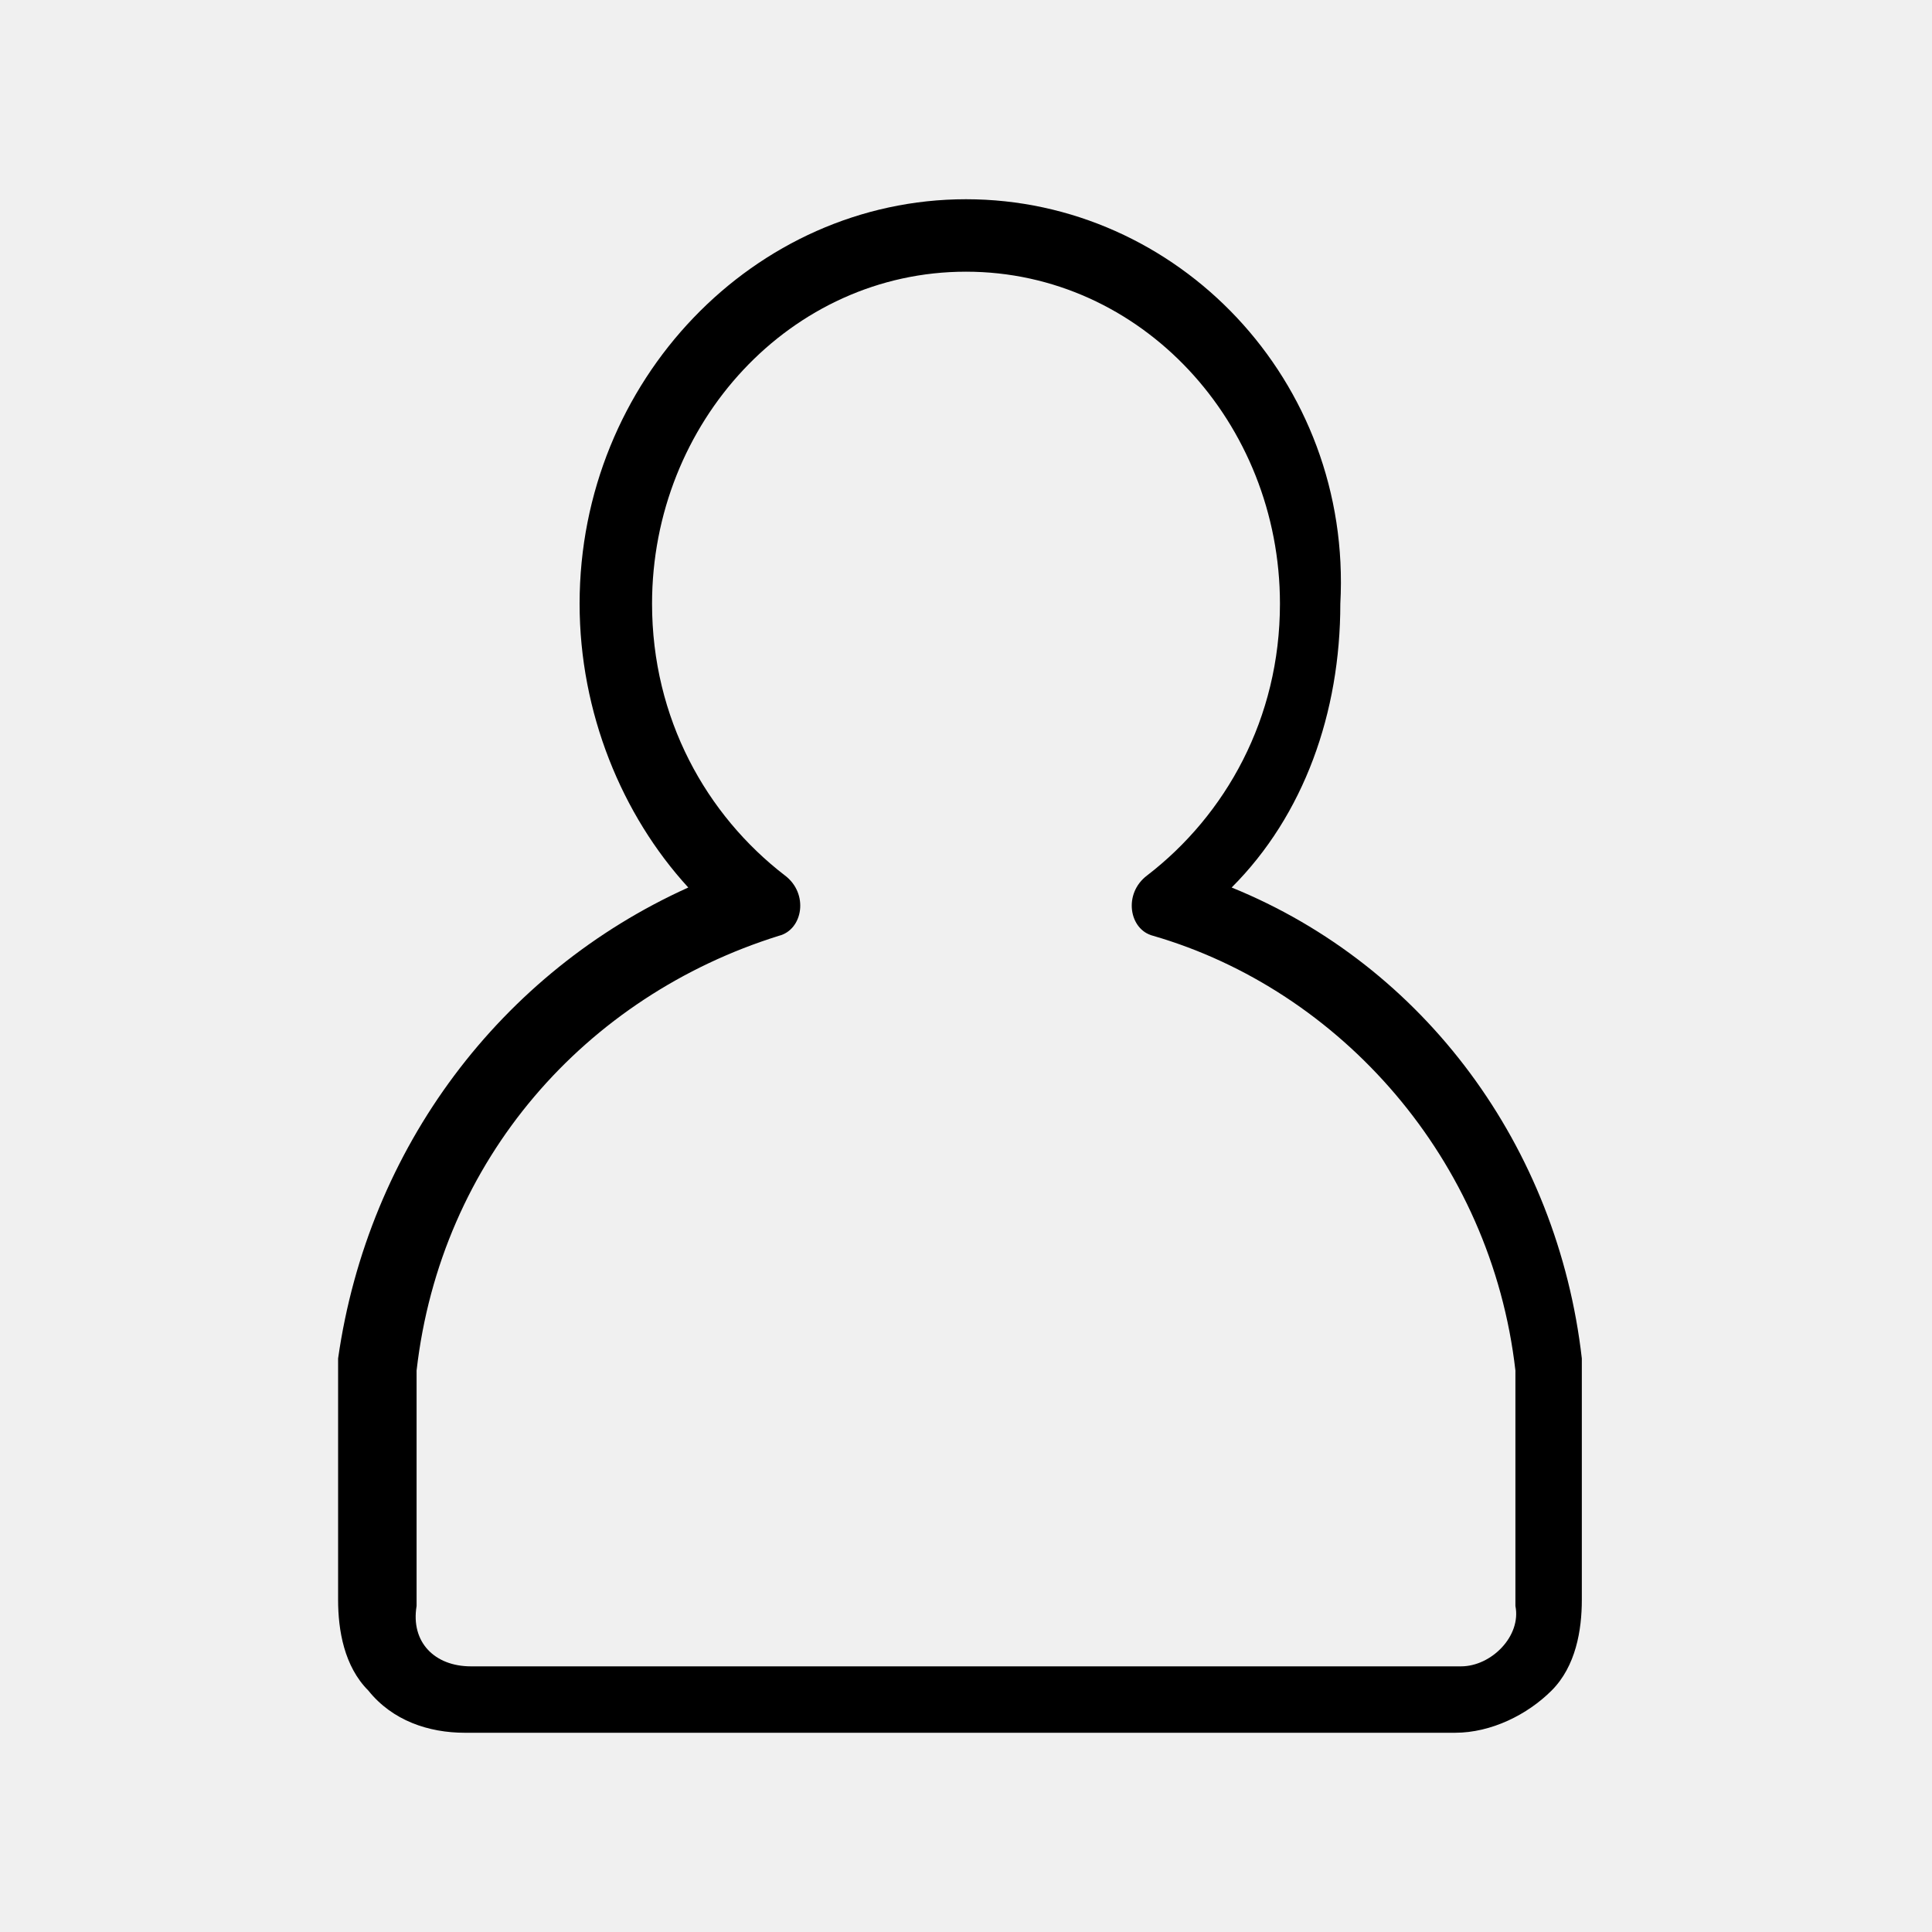
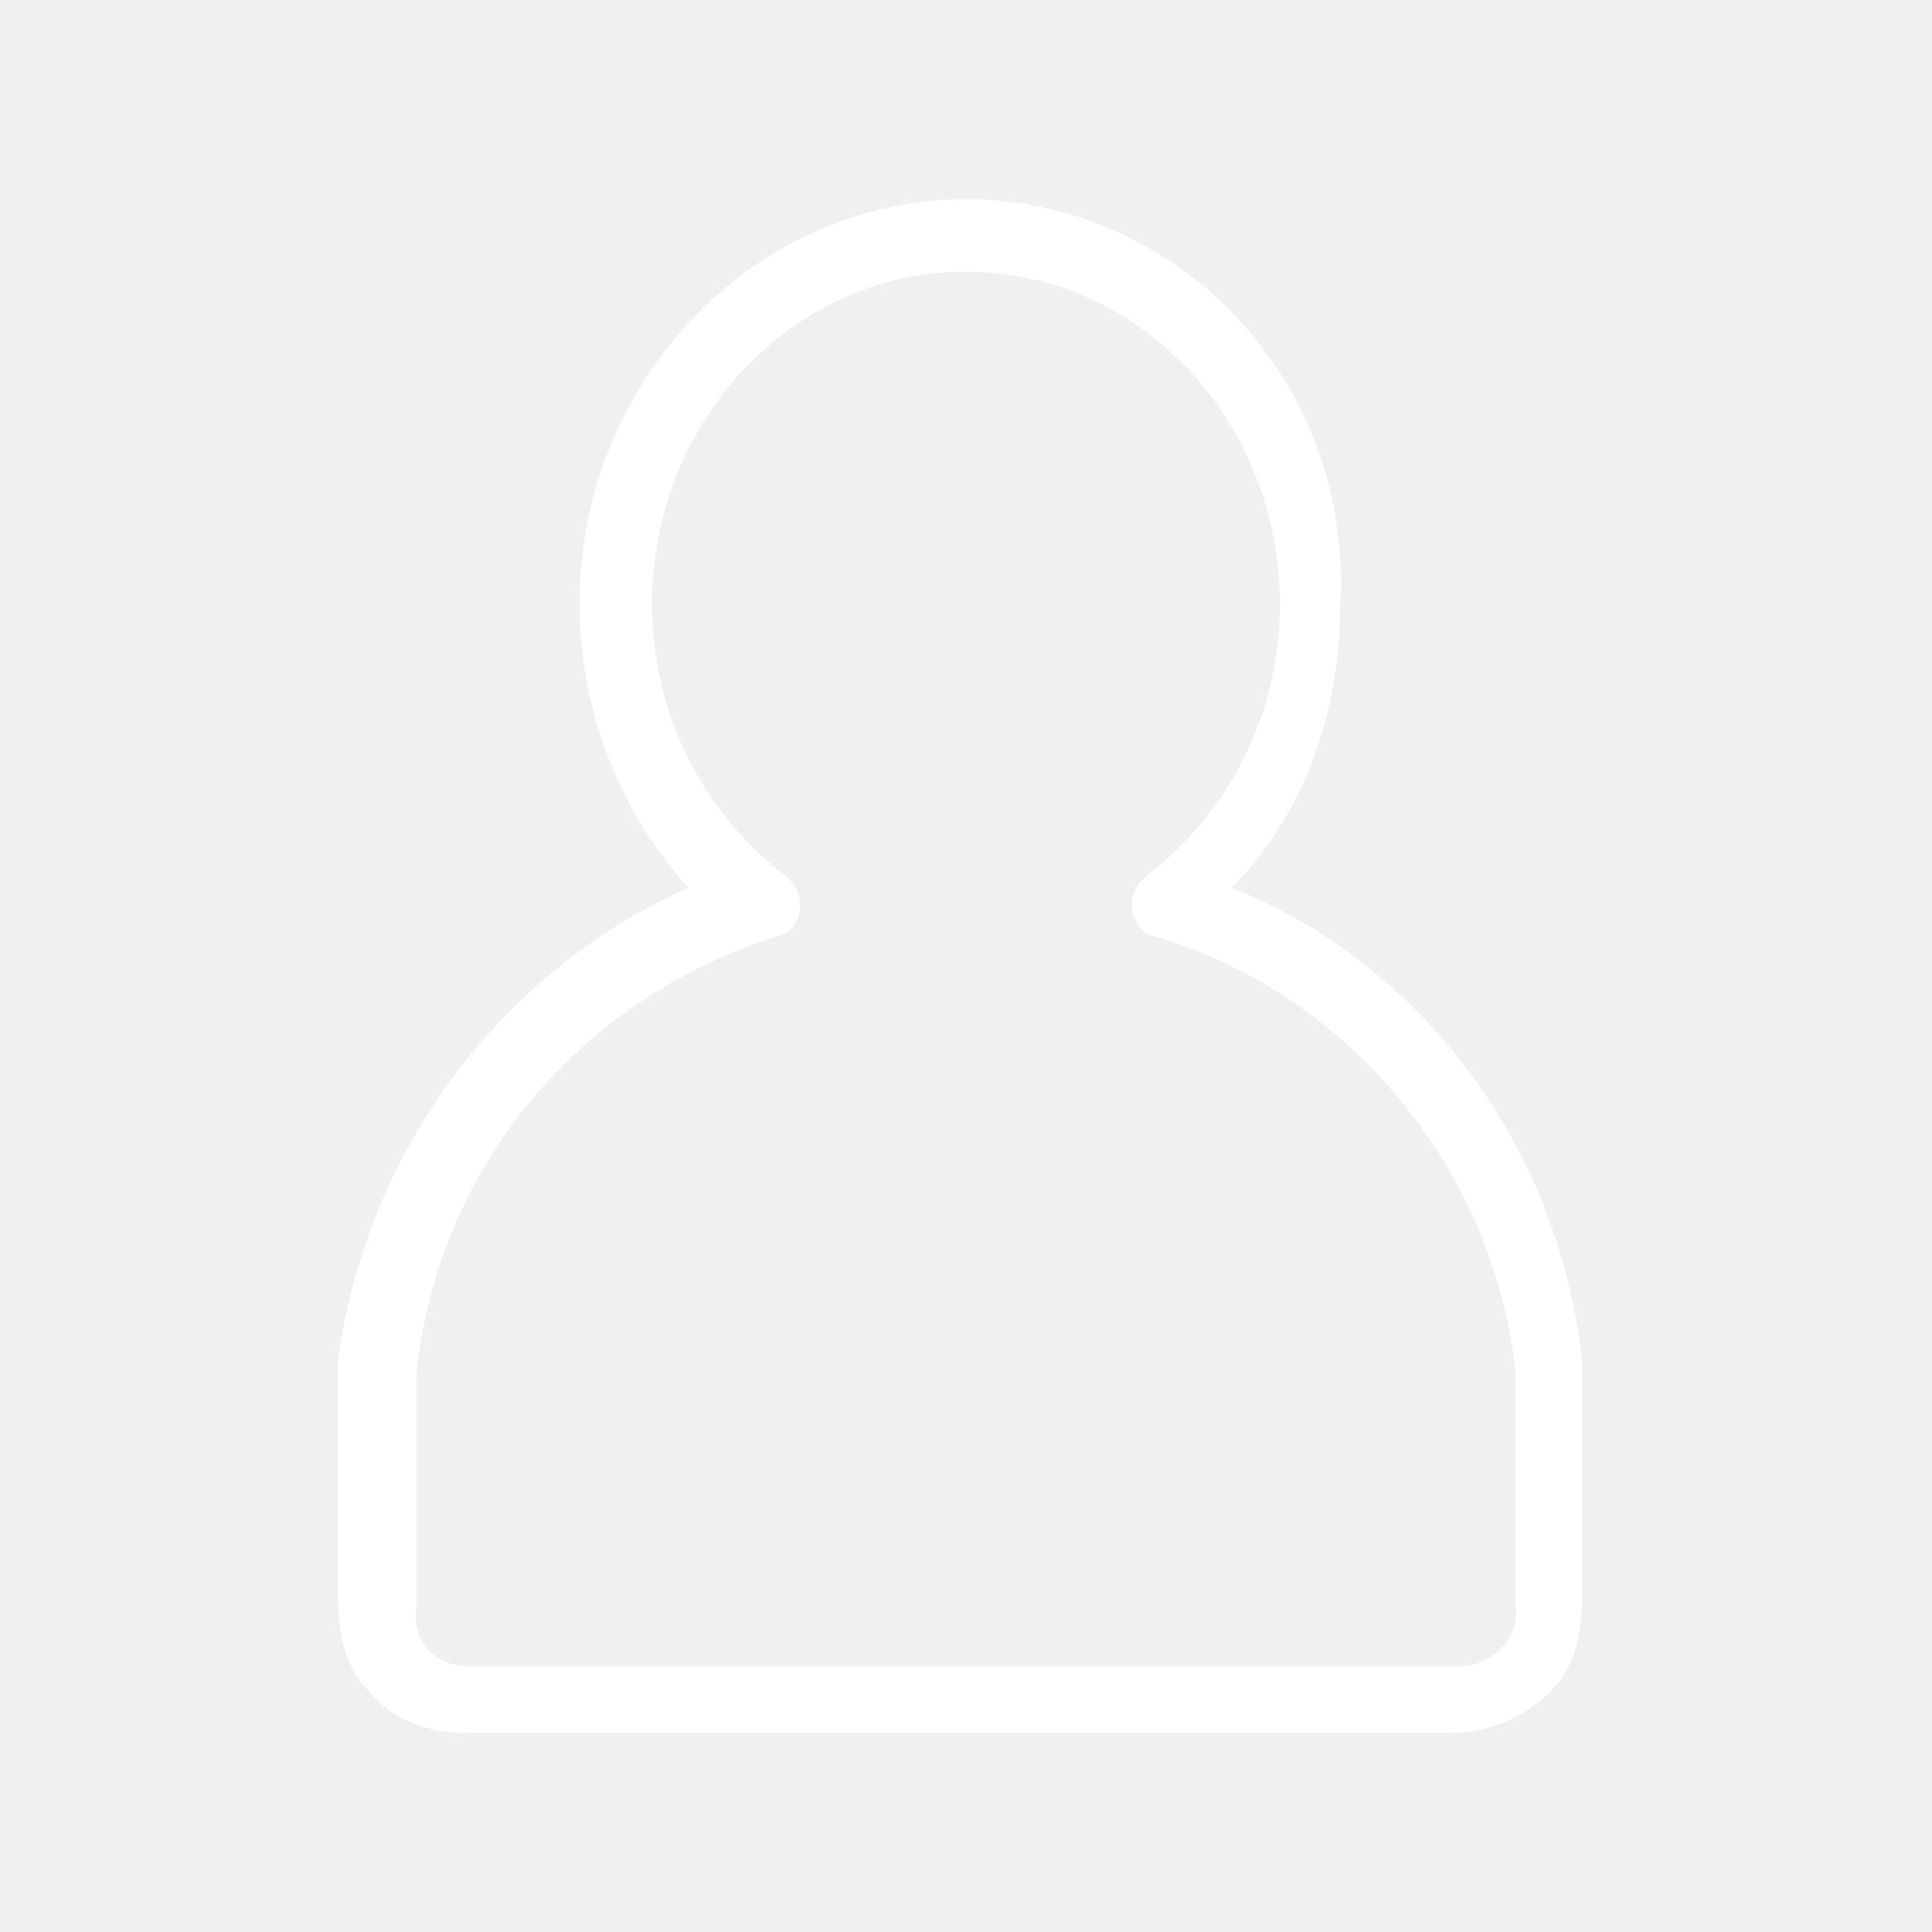
<svg xmlns="http://www.w3.org/2000/svg" version="1.1" width="32" height="32" viewBox="0 0 32 32">
-   <path d="M16 4.5c2.9 0 5.2 2.5 5.2 5.5 0 1.9-0.9 3.5-2.2 4.5-0.4 0.3-0.3 0.9 0.1 1 3.1 0.9 5.6 3.7 6 7.2v3.9c0.1 0.5-0.4 1-0.9 1h-16.4c-0.6 0-1-0.4-0.9-1v-3.9c0.4-3.5 2.8-6.2 6-7.2 0.4-0.1 0.5-0.7 0.1-1-1.3-1-2.2-2.6-2.2-4.5 0-3 2.3-5.5 5.2-5.5zM16 3.3c-3.5 0-6.4 3-6.4 6.7 0 1.8 0.7 3.5 1.8 4.7-3.1 1.4-5.3 4.3-5.8 7.8v4c0 0.5 0.1 1.1 0.5 1.5 0.4 0.5 1 0.7 1.6 0.7h16.4c0.6 0 1.2-0.3 1.6-0.7s0.5-1 0.5-1.5v-4c-0.4-3.5-2.6-6.5-5.8-7.8 1.2-1.2 1.8-2.9 1.8-4.7 0.2-3.7-2.7-6.7-6.2-6.7v0z" />
+   <path fill="white" d="M16 4.5c2.9 0 5.2 2.5 5.2 5.5 0 1.9-0.9 3.5-2.2 4.5-0.4 0.3-0.3 0.9 0.1 1 3.1 0.9 5.6 3.7 6 7.2v3.9c0.1 0.5-0.4 1-0.9 1h-16.4c-0.6 0-1-0.4-0.9-1v-3.9c0.4-3.5 2.8-6.2 6-7.2 0.4-0.1 0.5-0.7 0.1-1-1.3-1-2.2-2.6-2.2-4.5 0-3 2.3-5.5 5.2-5.5zM16 3.3c-3.5 0-6.4 3-6.4 6.7 0 1.8 0.7 3.5 1.8 4.7-3.1 1.4-5.3 4.3-5.8 7.8v4c0 0.5 0.1 1.1 0.5 1.5 0.4 0.5 1 0.7 1.6 0.7h16.4c0.6 0 1.2-0.3 1.6-0.7s0.5-1 0.5-1.5v-4c-0.4-3.5-2.6-6.5-5.8-7.8 1.2-1.2 1.8-2.9 1.8-4.7 0.2-3.7-2.7-6.7-6.2-6.7v0z" />
</svg>
